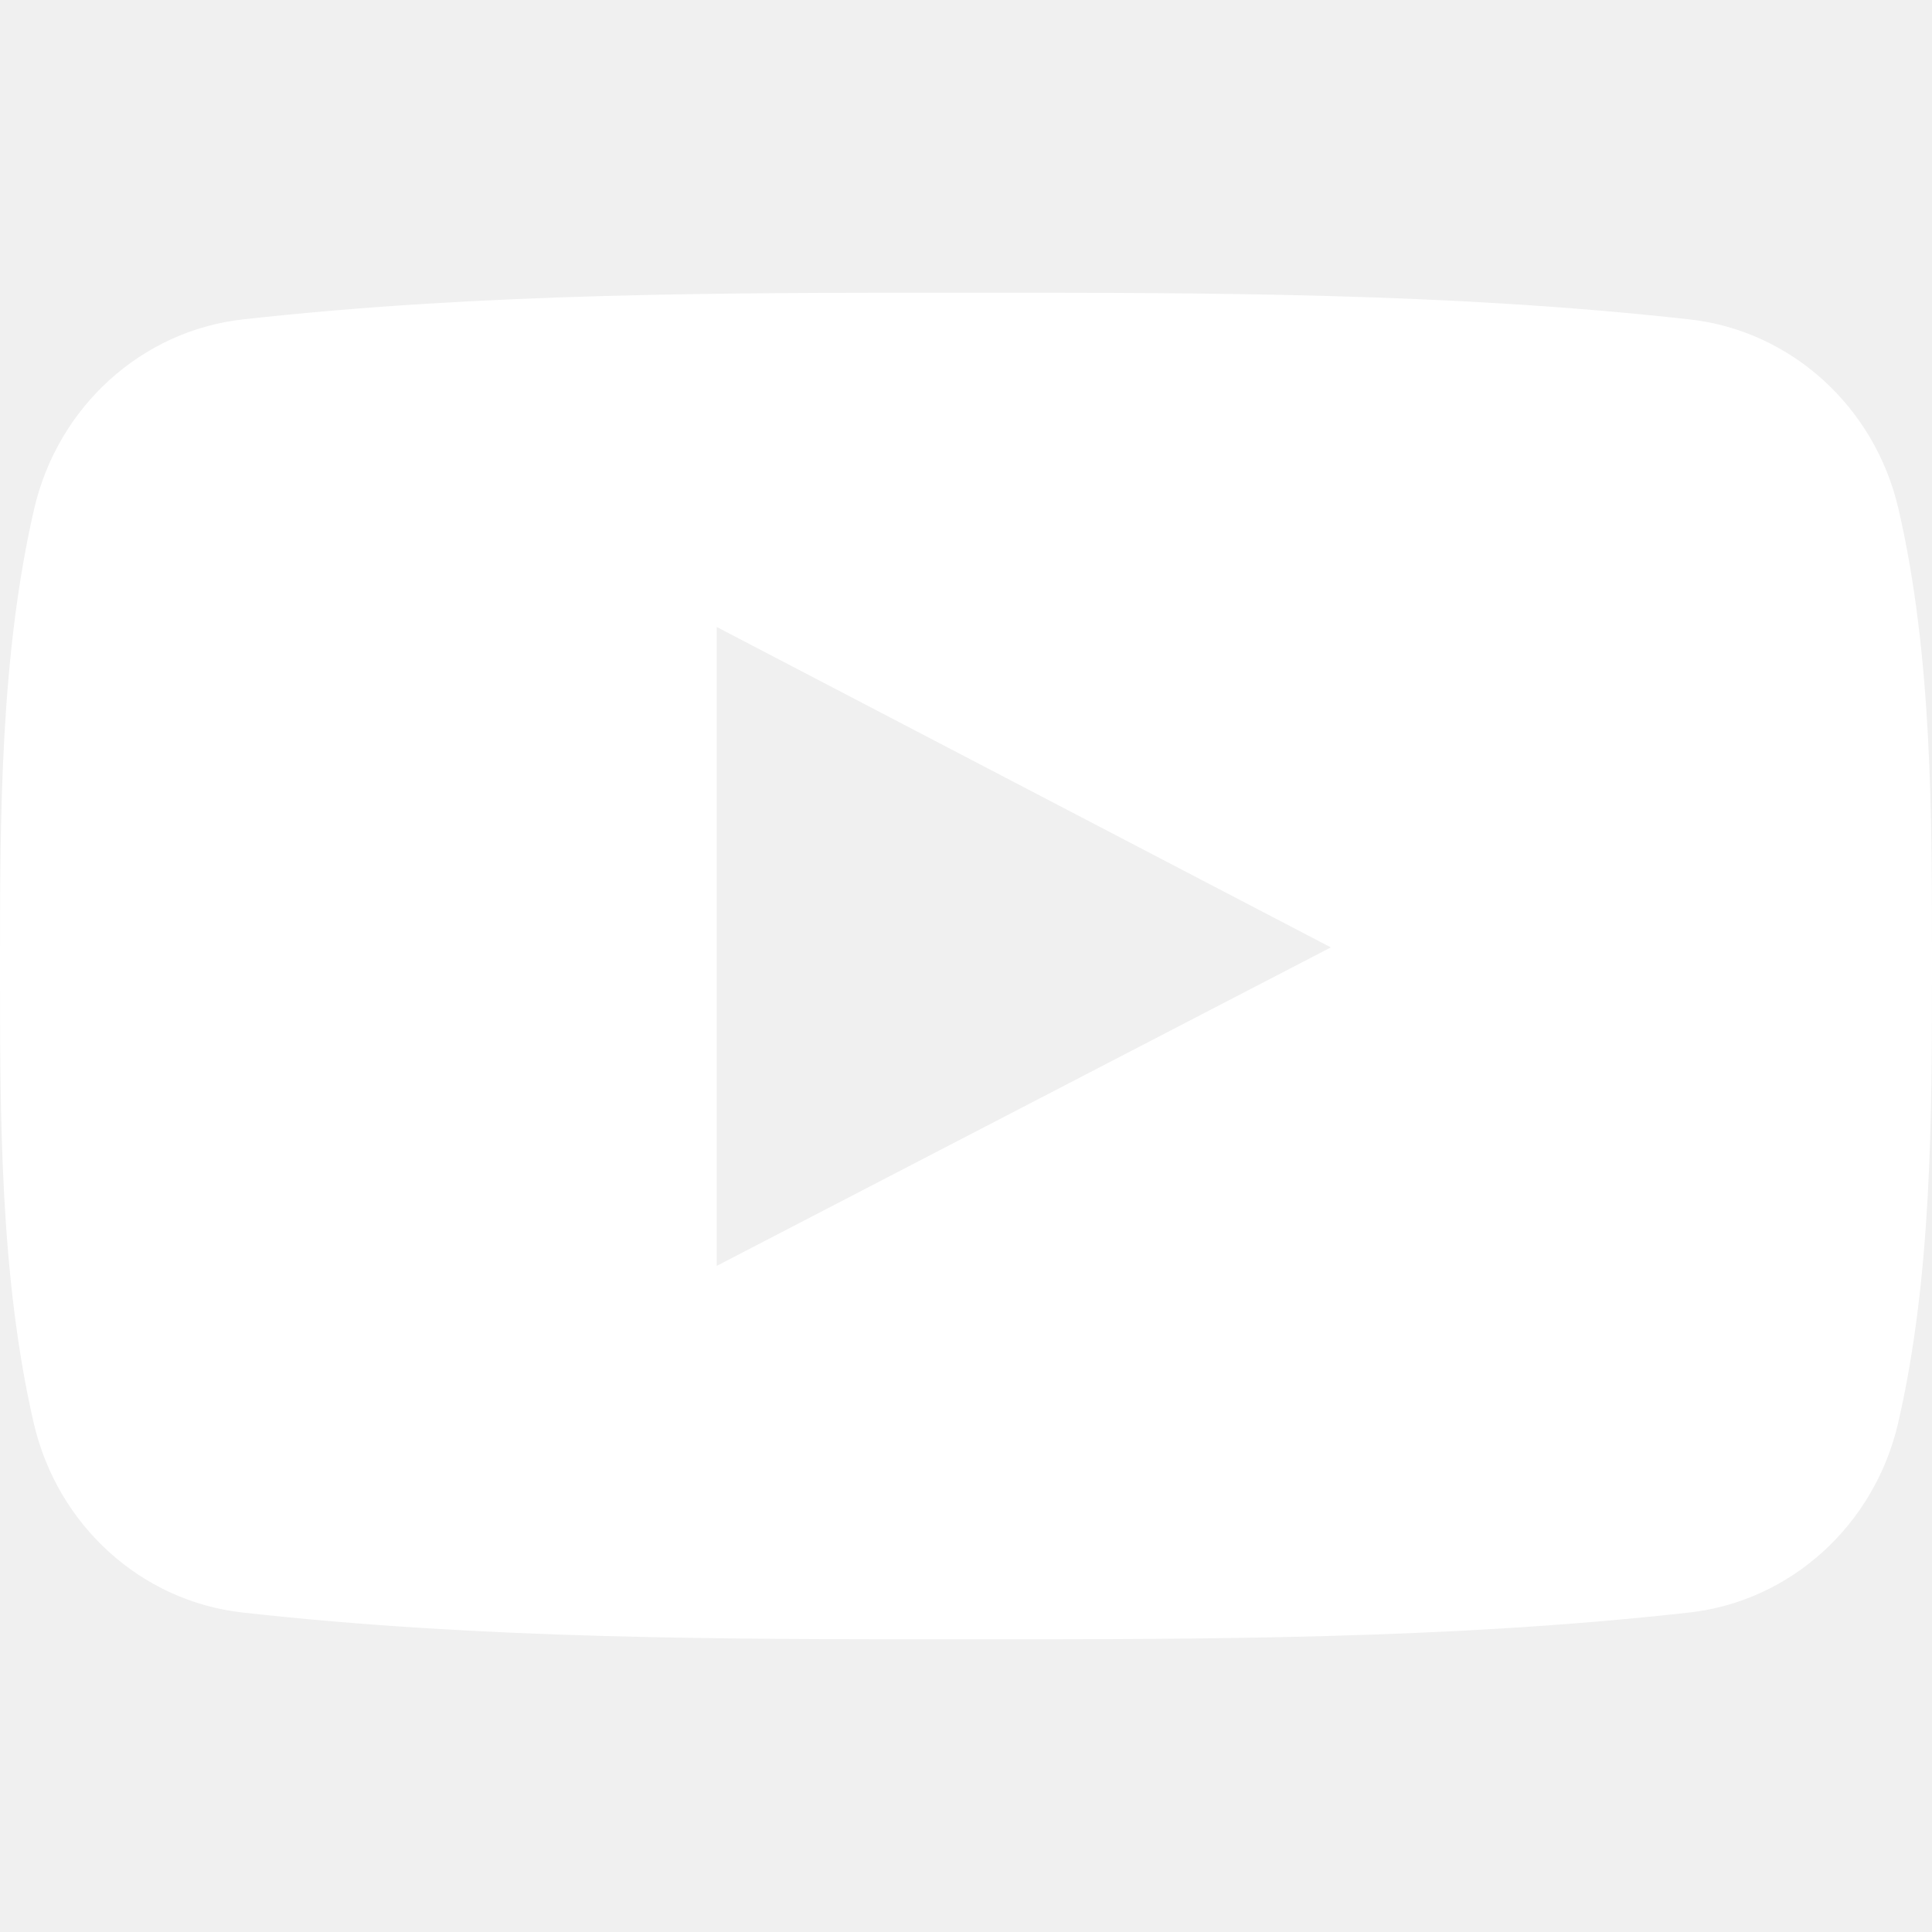
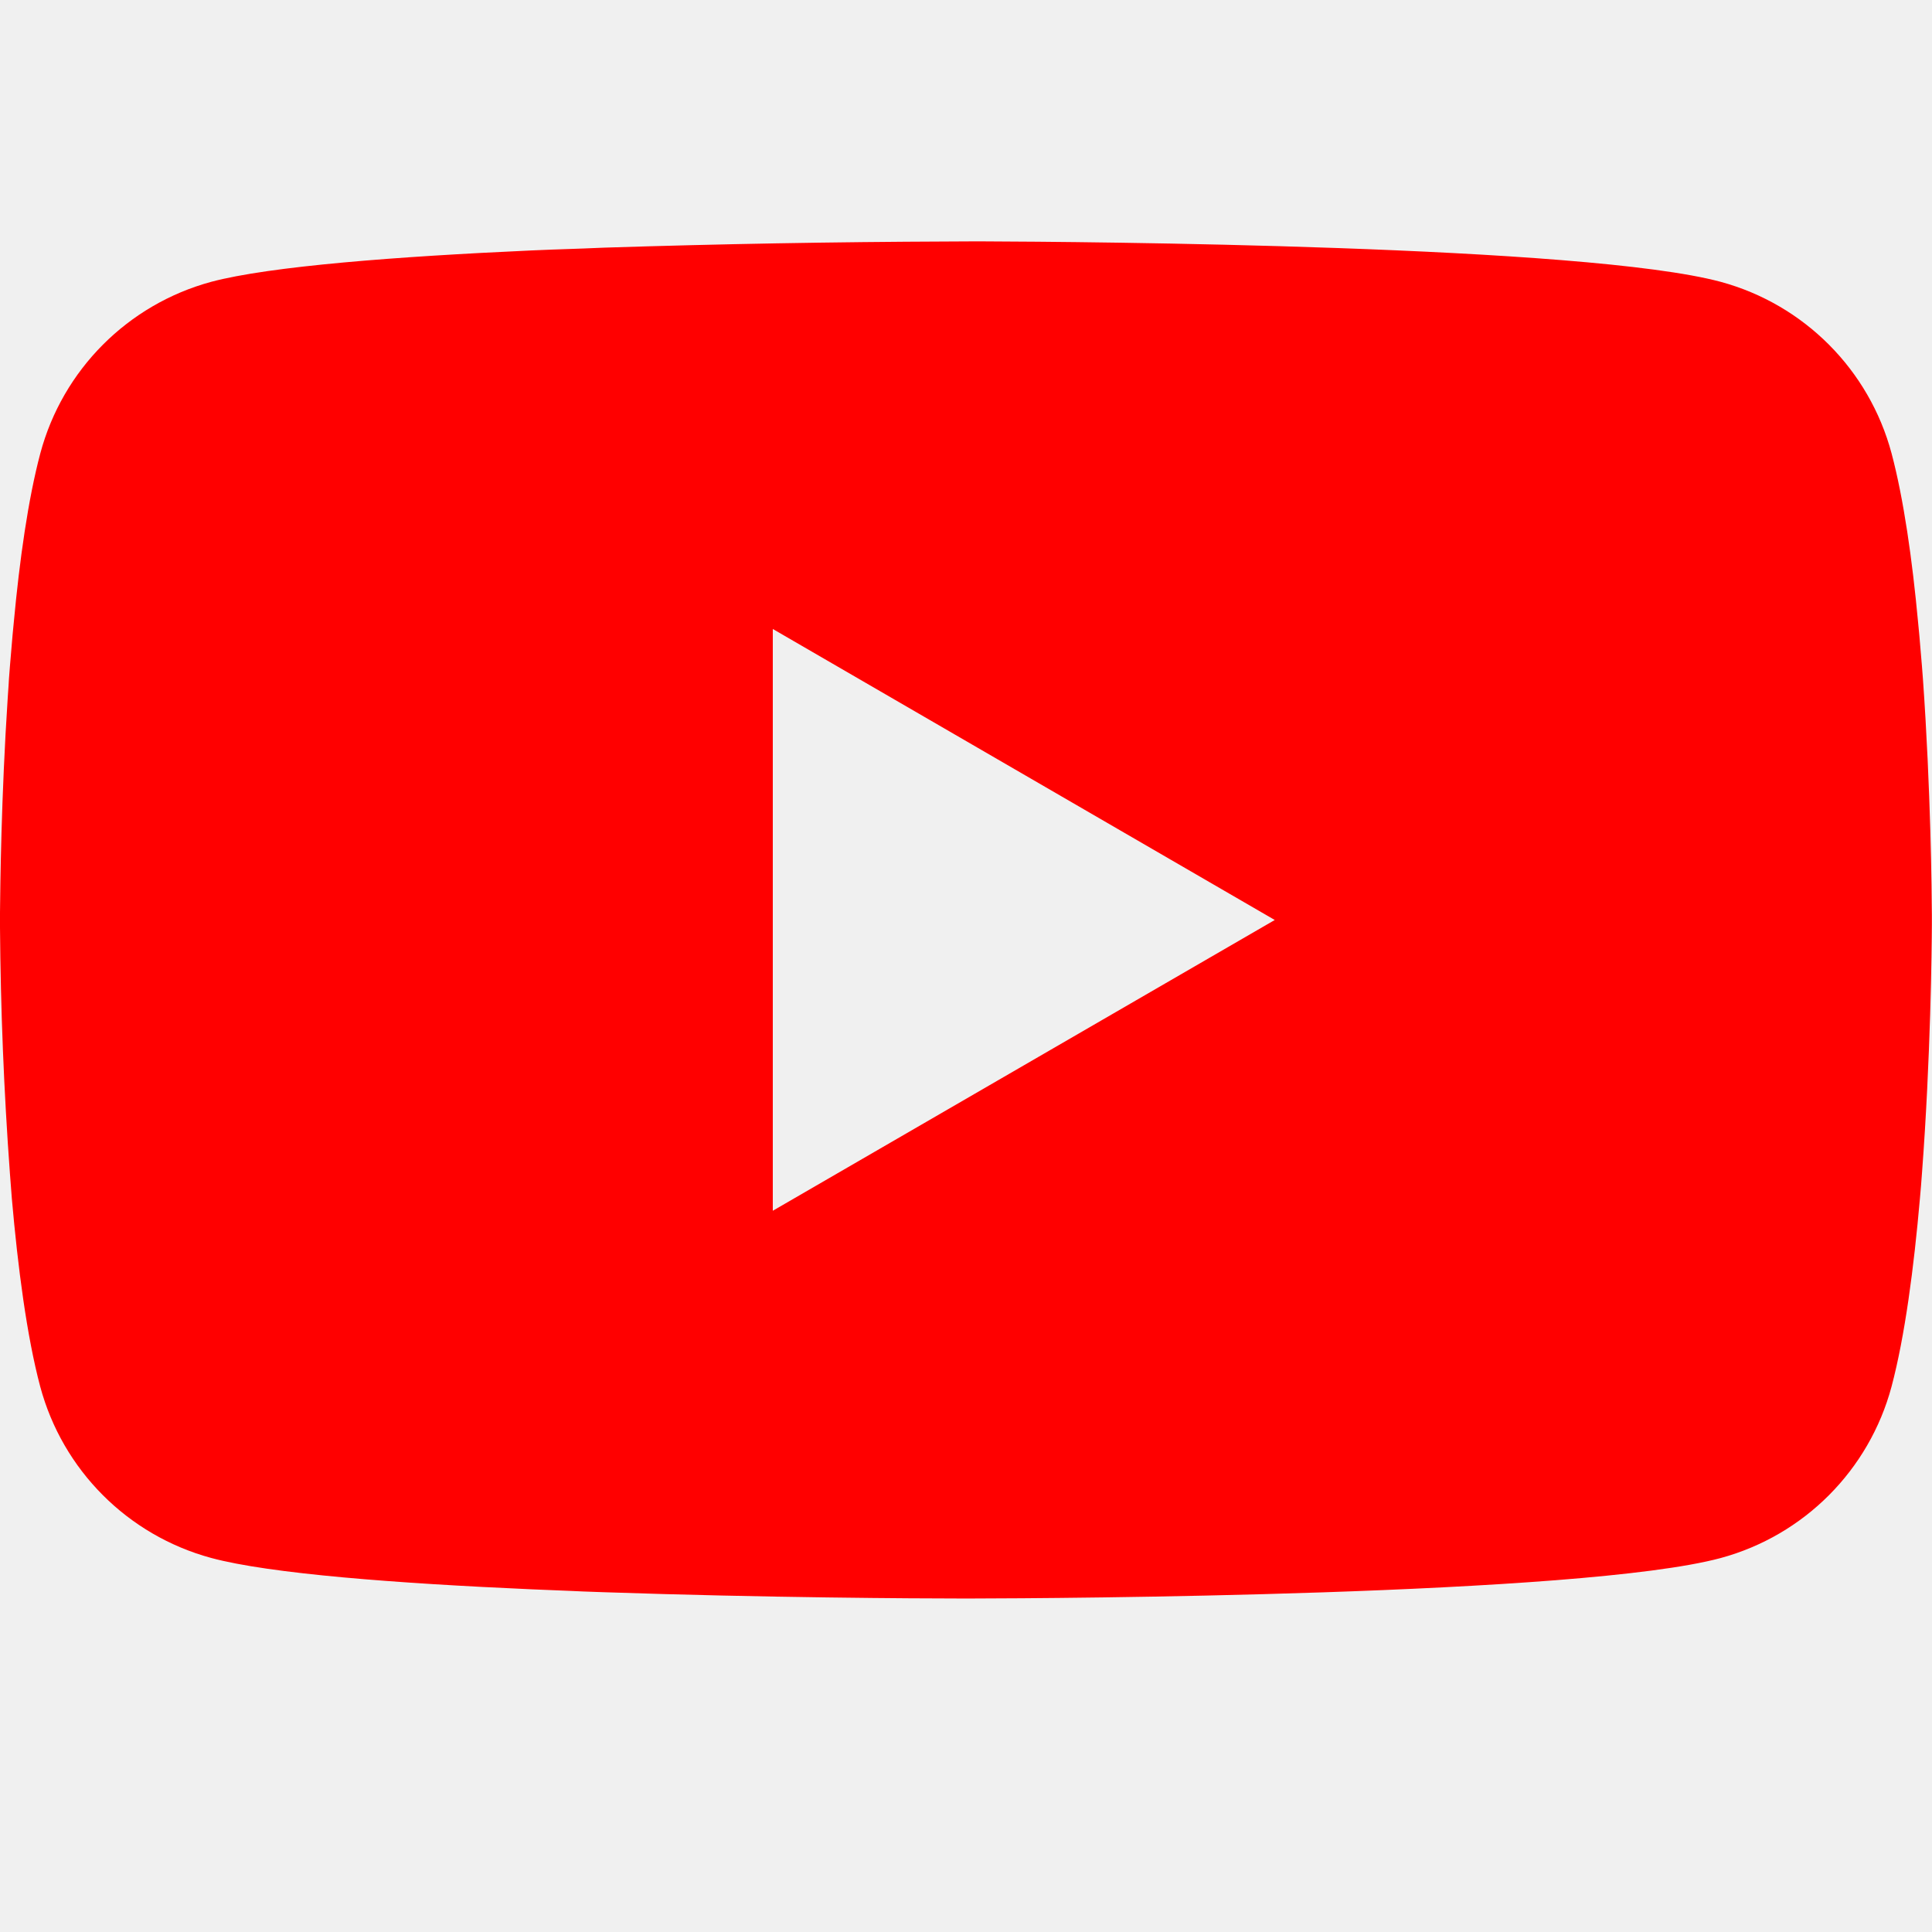
- <svg xmlns="http://www.w3.org/2000/svg" width="27" height="27" viewBox="0 0 27 27" fill="none">
-   <path d="M26.533 7.118C26.203 5.682 25.028 4.622 23.614 4.464C20.266 4.091 16.878 4.089 13.504 4.091C10.13 4.089 6.741 4.091 3.393 4.464C1.98 4.622 0.806 5.682 0.476 7.118C0.005 9.163 0 11.395 0 13.5C0 15.605 0 17.837 0.47 19.882C0.8 21.318 1.974 22.377 3.388 22.535C6.736 22.909 10.125 22.911 13.499 22.909C16.873 22.911 20.262 22.909 23.609 22.535C25.022 22.377 26.197 21.318 26.528 19.882C26.998 17.837 27 15.605 27 13.5C27 11.395 27.004 9.163 26.533 7.118ZM10.016 17.691C10.016 14.704 10.016 11.749 10.016 8.762C12.877 10.255 15.72 11.738 18.599 13.24C15.729 14.729 12.885 16.203 10.016 17.691Z" fill="white" />
+ <svg xmlns="http://www.w3.org/2000/svg" width="20" height="20" fill="red" class="bi bi-youtube" viewBox="0 0 16 16">
+   <path d="M8.051 1.999h.089c.822.003 4.987.033 6.11.335a2.01 2.01 0 0 1 1.415 1.42c.101.38.172.883.22 1.402l.01.104.022.26.008.104c.065.914.073 1.77.074 1.957v.075c-.001.194-.01 1.108-.082 2.06l-.008.105-.009.104c-.05.572-.124 1.14-.235 1.558a2.01 2.01 0 0 1-1.415 1.42c-1.16.312-5.569.334-6.18.335h-.142c-.309 0-1.587-.006-2.927-.052l-.17-.006-.087-.004-.171-.007-.171-.007c-1.11-.049-2.167-.128-2.654-.26a2.01 2.01 0 0 1-1.415-1.419c-.111-.417-.185-.986-.235-1.558L.09 9.82l-.008-.104A31 31 0 0 1 0 7.68v-.123c.002-.215.01-.958.064-1.778l.007-.103.003-.052.008-.104.022-.26.01-.104c.048-.519.119-1.023.22-1.402a2.01 2.01 0 0 1 1.415-1.42c.487-.13 1.544-.21 2.654-.26l.17-.007.172-.006.086-.003.171-.007A100 100 0 0 1 7.858 2zM6.4 5.209v4.818l4.157-2.408z" />
</svg>
